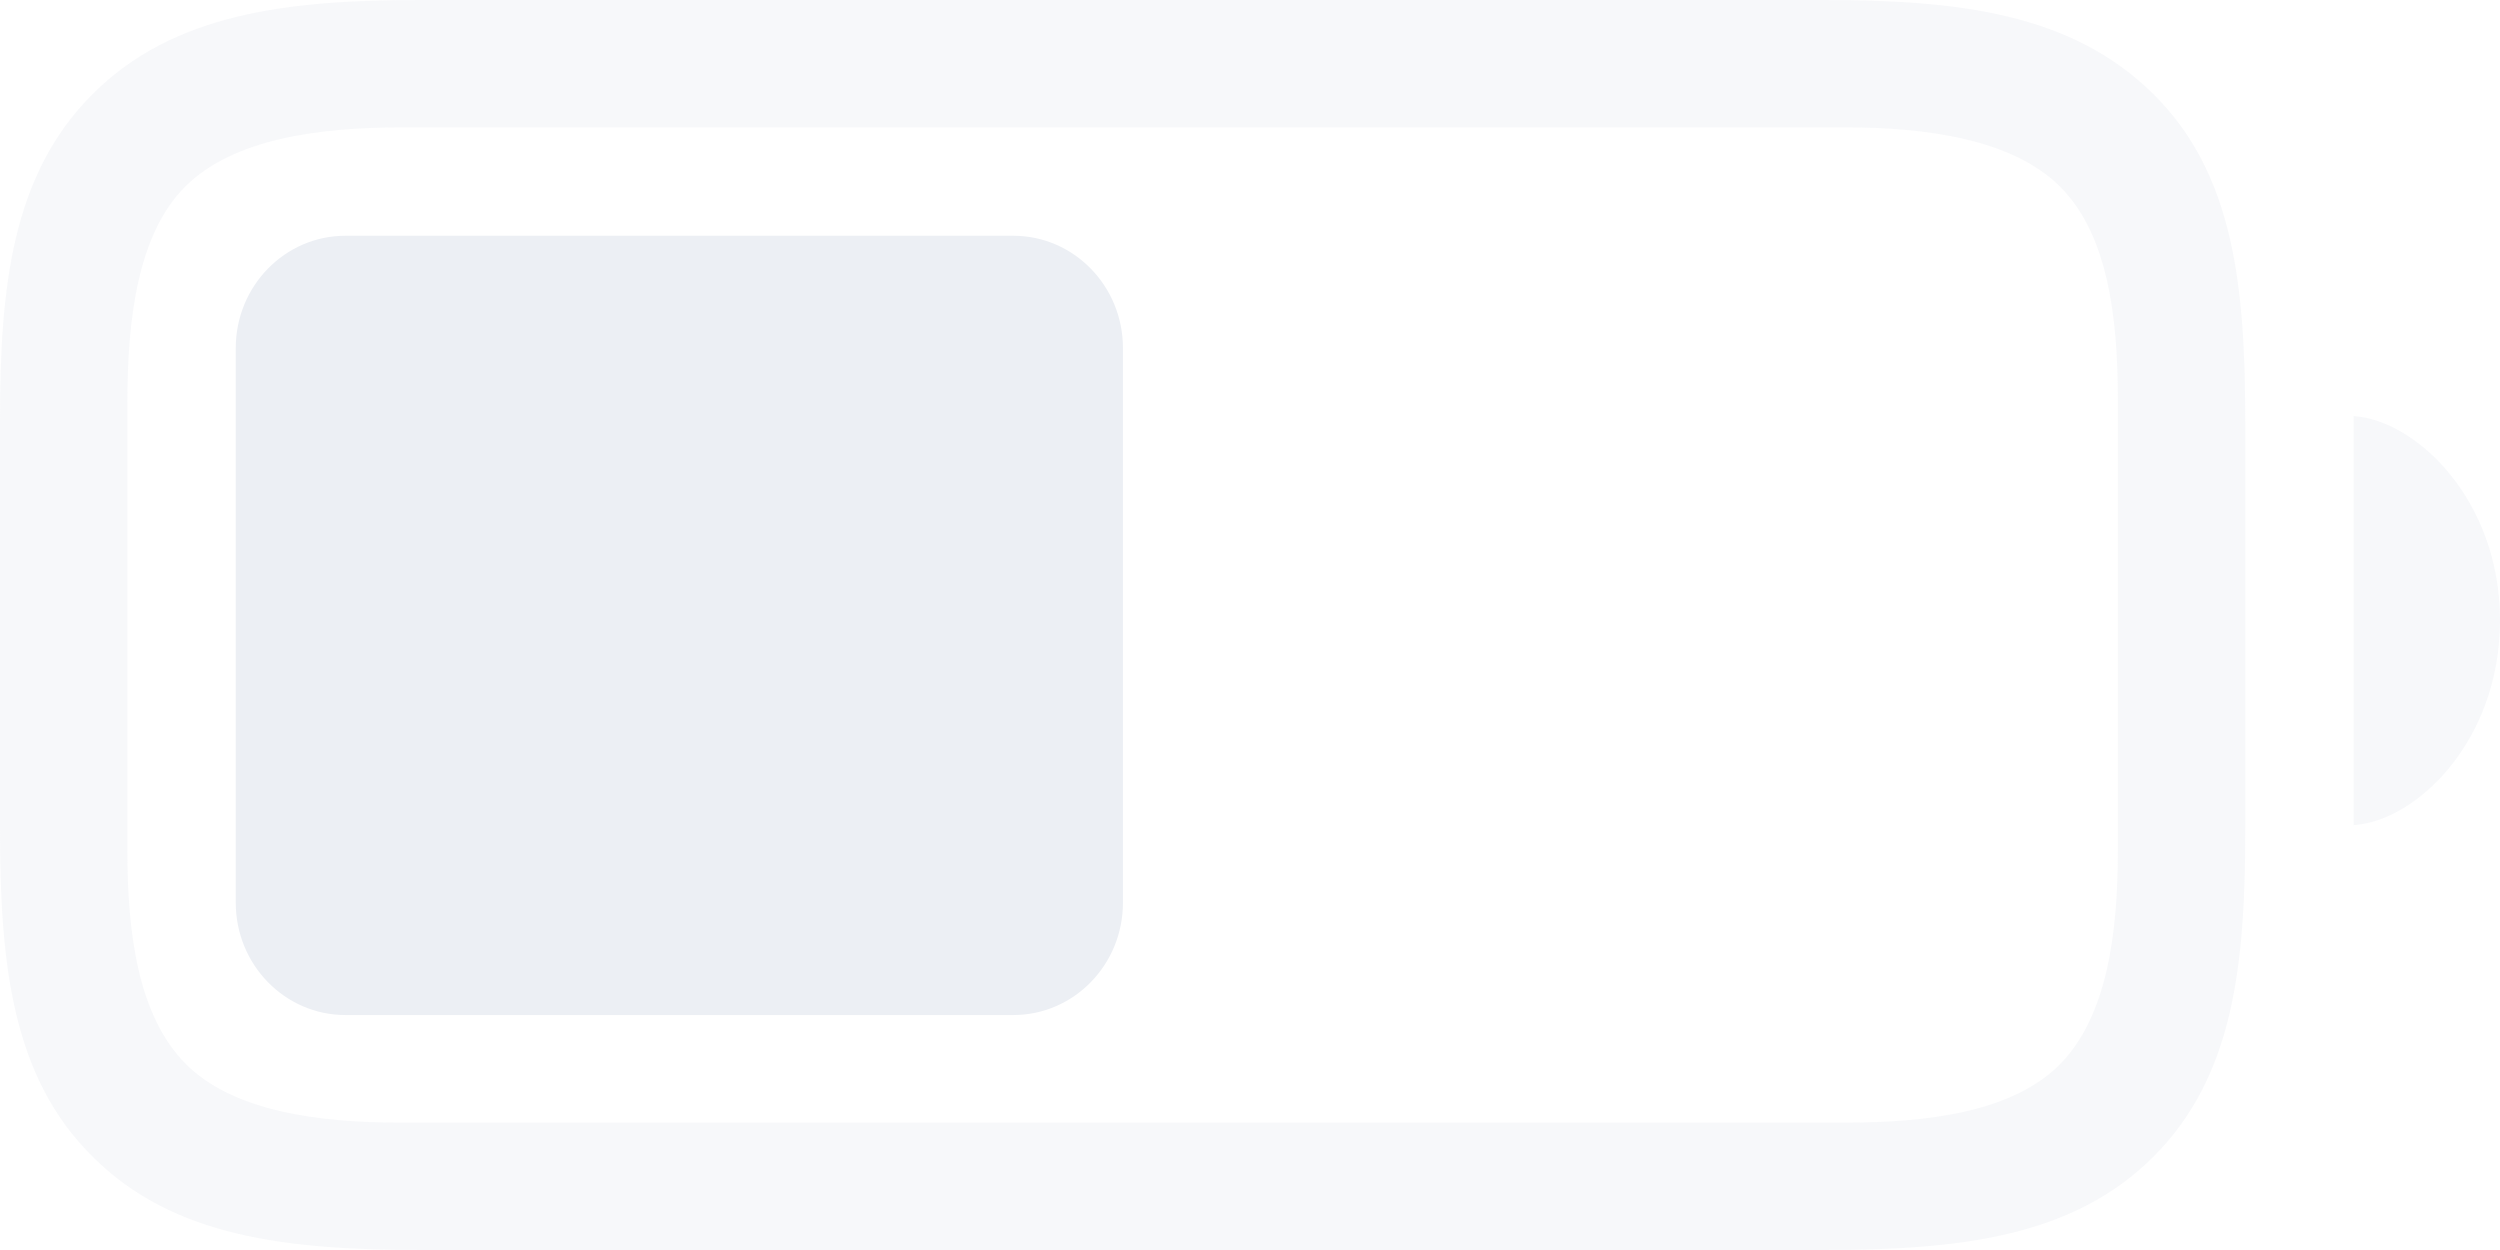
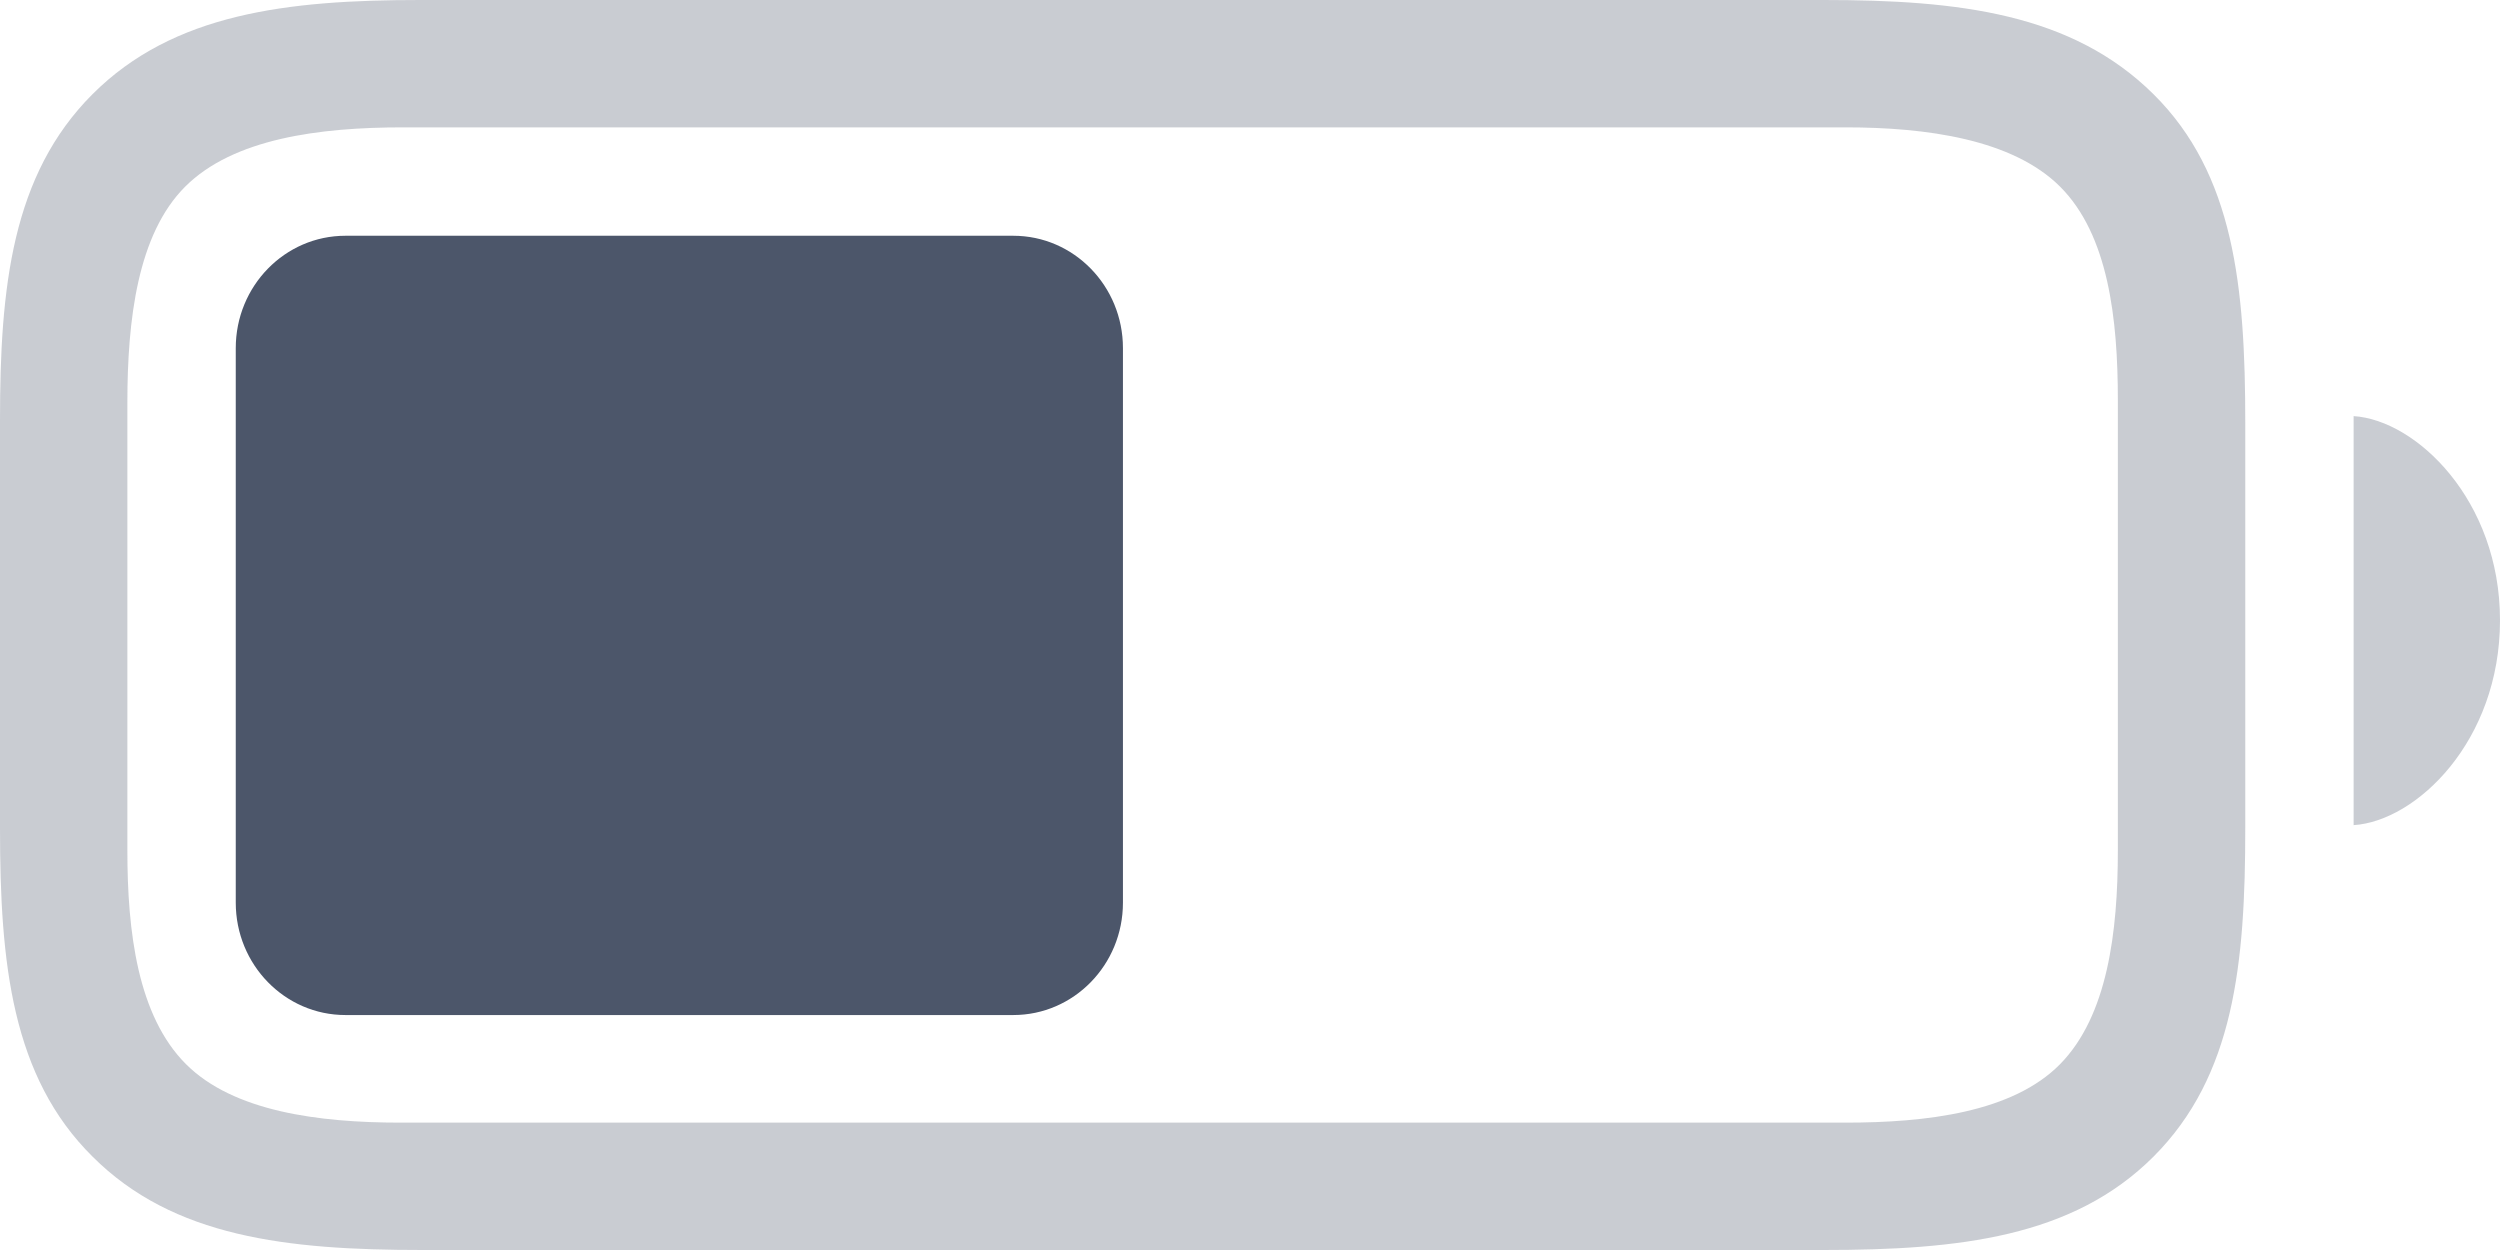
<svg xmlns="http://www.w3.org/2000/svg" fill="#000000" width="800" height="400" viewBox="0 0 56 28" version="1.1" id="svg28">
  <defs id="defs32" />
-   <path id="path26" style="display:inline;fill:#eceff4;fill-opacity:0.4;stroke-width:1;stroke-dasharray:none" d="M 9.41,0 C 6.433,0 3.881,0.301 2.073,2.109 0.266,3.916 0,6.433 0,9.41 v 9.144 c 0,3.03 0.266,5.565 2.073,7.354 C 3.881,27.716 6.433,28 9.463,28 H 40.848 c 3.03,0 5.582,-0.284 7.39,-2.091 1.808,-1.808 2.056,-4.324 2.056,-7.354 v -9.091 c 0,-3.03 -0.248,-5.565 -2.056,-7.354 C 46.413,0.301 43.879,0 40.848,0 Z M 9.02,2.853 H 41.344 c 1.808,0 3.739,0.266 4.803,1.329 1.081,1.081 1.293,2.959 1.293,4.785 v 10.084 c 0,1.825 -0.231,3.704 -1.293,4.785 -1.063,1.081 -2.995,1.311 -4.803,1.311 H 8.967 C 7.142,25.147 5.228,24.899 4.165,23.836 3.084,22.754 2.853,20.876 2.853,19.051 V 9.02 c 0,-1.861 0.23,-3.775 1.294,-4.838 C 5.228,3.101 7.16,2.853 9.02,2.853 Z m 43.701,6.468 v 9.162 C 54.121,18.395 56,16.605 56,13.894 56,11.2 54.121,9.41 52.722,9.321 Z" />
-   <rect style="fill:#eceff4;fill-opacity:1;stroke-width:0.068" id="rect2960" width="19.873" height="17.456" x="5.281" y="5.281" rx="2.457" ry="2.517" />
+   <path id="path26" style="display:inline;fill:#4c566a;fill-opacity:0.3;stroke-width:1;stroke-dasharray:none" d="M 9.41,0 C 6.433,0 3.881,0.301 2.073,2.109 0.266,3.916 0,6.433 0,9.41 v 9.144 c 0,3.03 0.266,5.565 2.073,7.354 C 3.881,27.716 6.433,28 9.463,28 H 40.848 c 3.03,0 5.582,-0.284 7.39,-2.091 1.808,-1.808 2.056,-4.324 2.056,-7.354 v -9.091 c 0,-3.03 -0.248,-5.565 -2.056,-7.354 C 46.413,0.301 43.879,0 40.848,0 Z M 9.02,2.853 H 41.344 c 1.808,0 3.739,0.266 4.803,1.329 1.081,1.081 1.293,2.959 1.293,4.785 v 10.084 c 0,1.825 -0.231,3.704 -1.293,4.785 -1.063,1.081 -2.995,1.311 -4.803,1.311 H 8.967 C 7.142,25.147 5.228,24.899 4.165,23.836 3.084,22.754 2.853,20.876 2.853,19.051 V 9.02 c 0,-1.861 0.23,-3.775 1.294,-4.838 C 5.228,3.101 7.16,2.853 9.02,2.853 Z m 43.701,6.468 v 9.162 C 54.121,18.395 56,16.605 56,13.894 56,11.2 54.121,9.41 52.722,9.321 Z" />
+   <rect style="fill:#4c566a;fill-opacity:1;stroke-width:0.068" id="rect2960" width="19.873" height="17.456" x="5.281" y="5.281" rx="2.457" ry="2.517" />
</svg>
